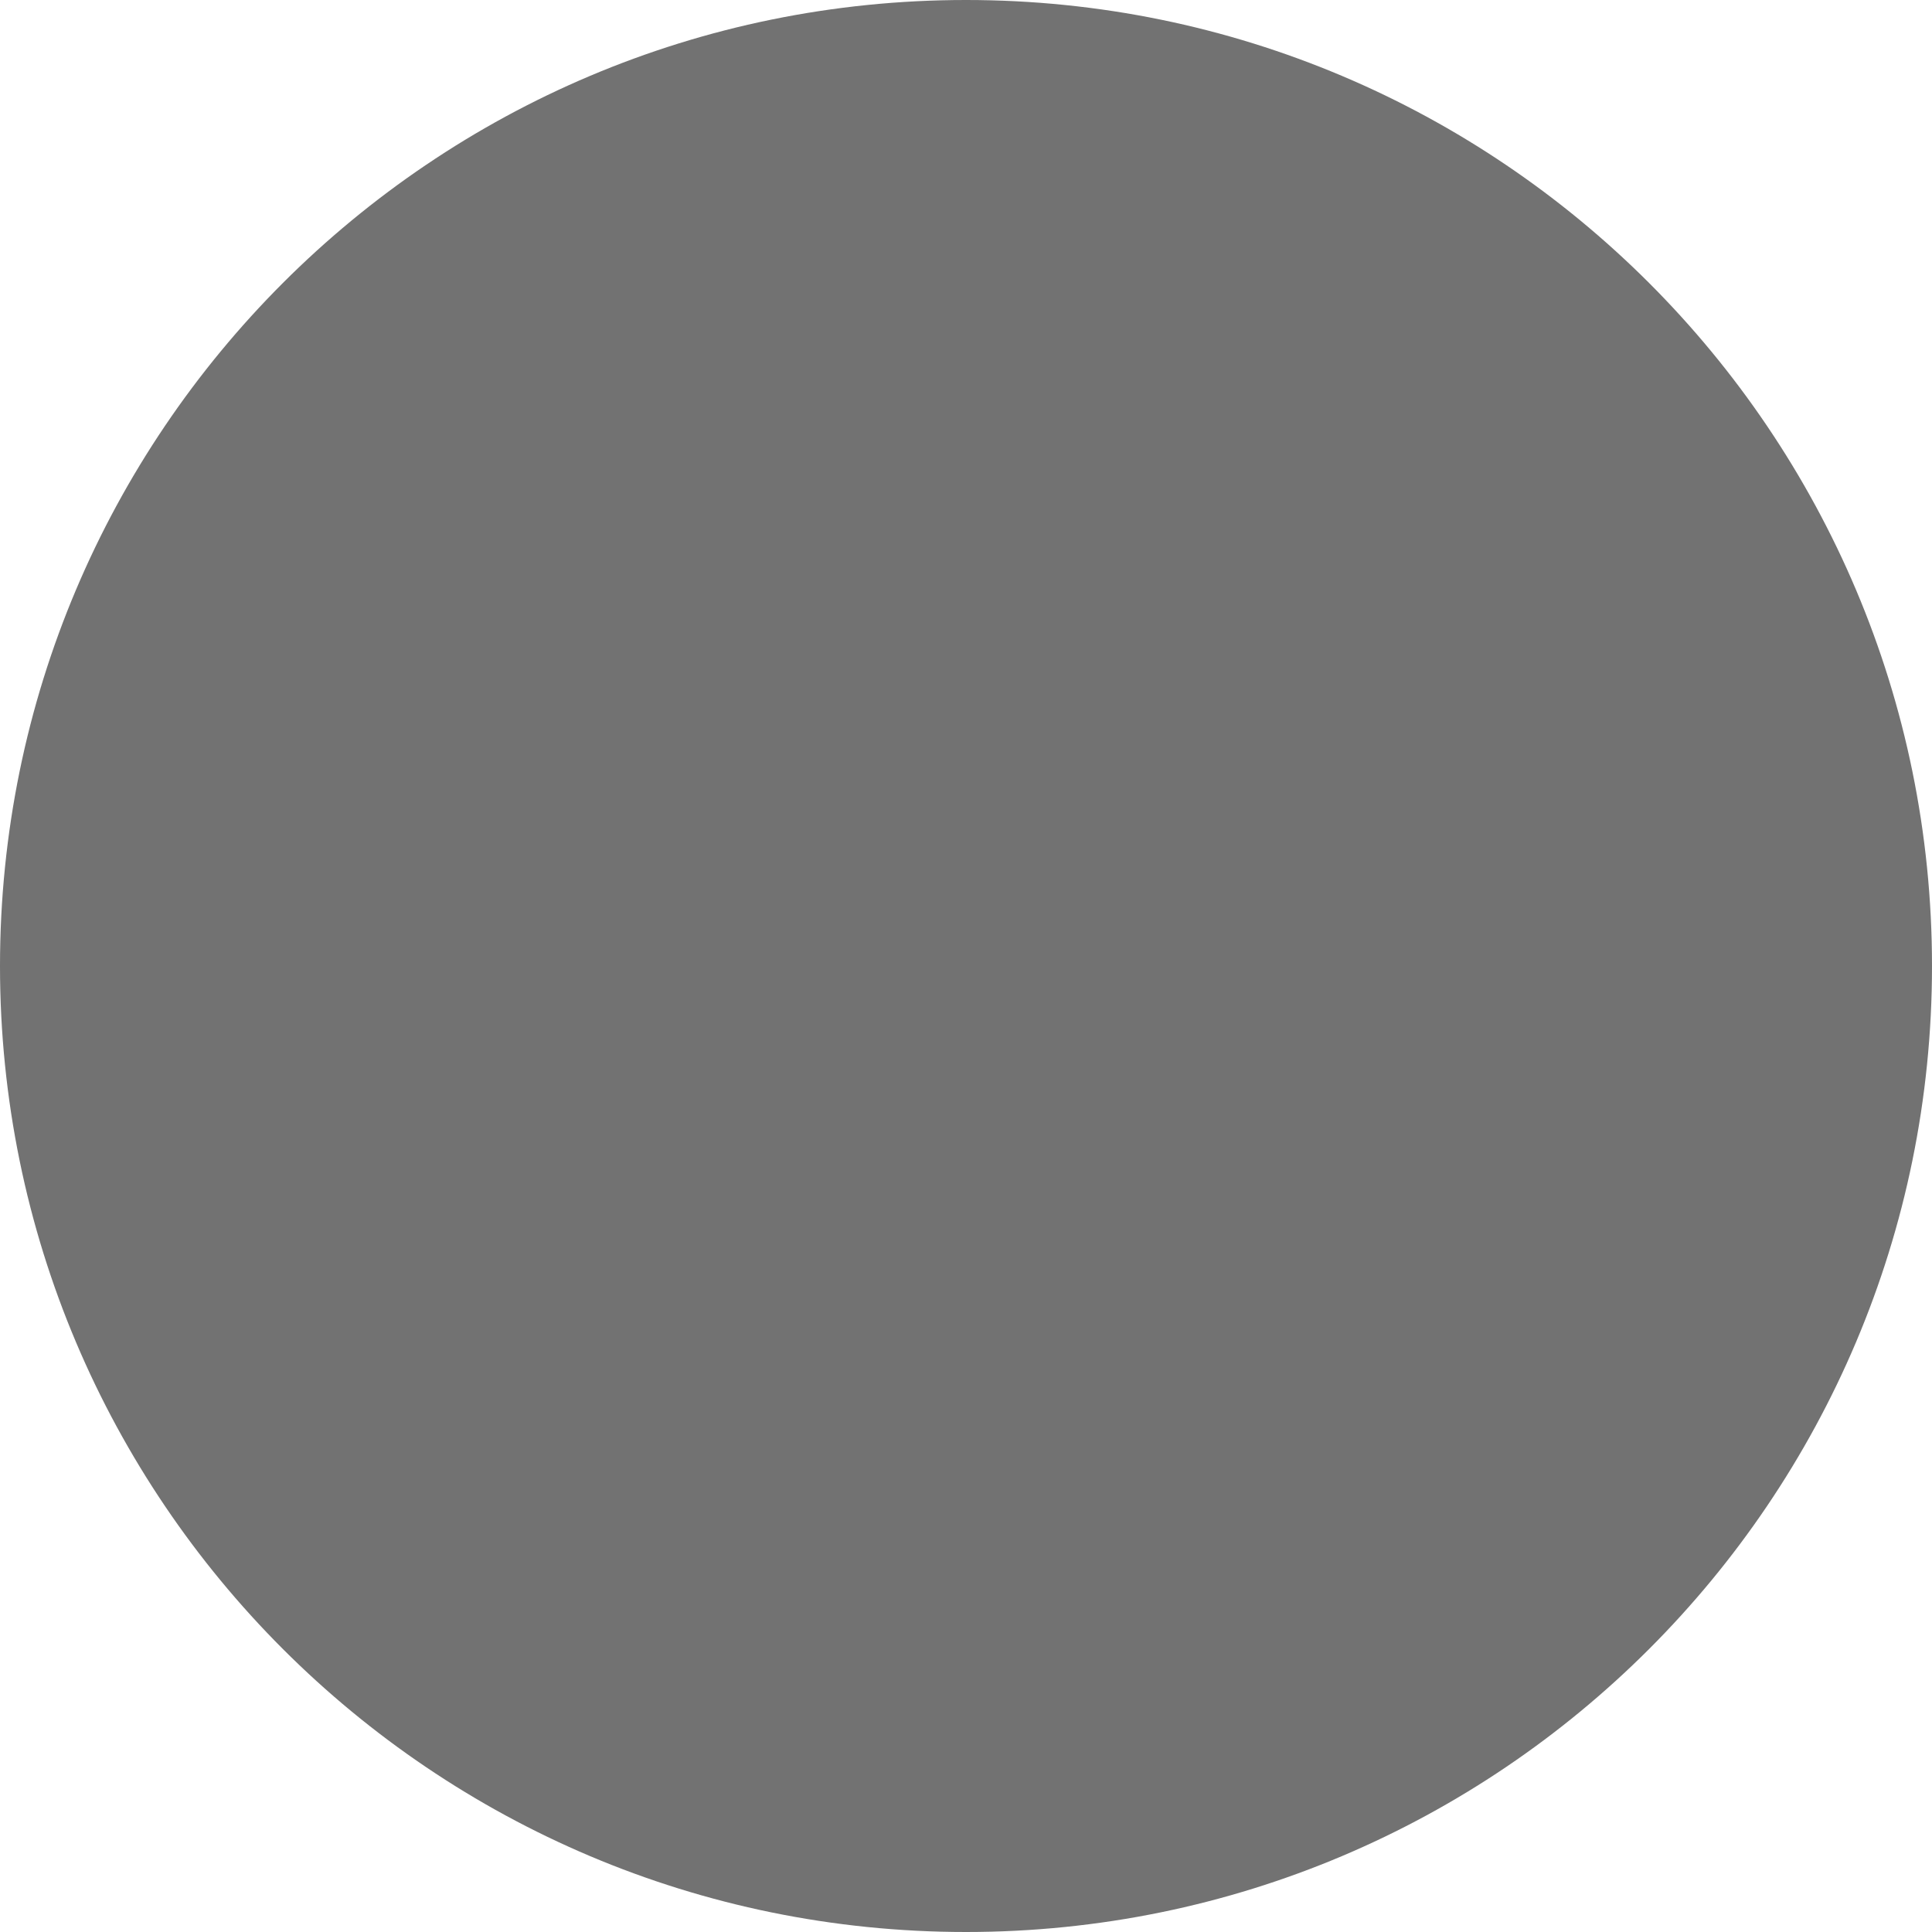
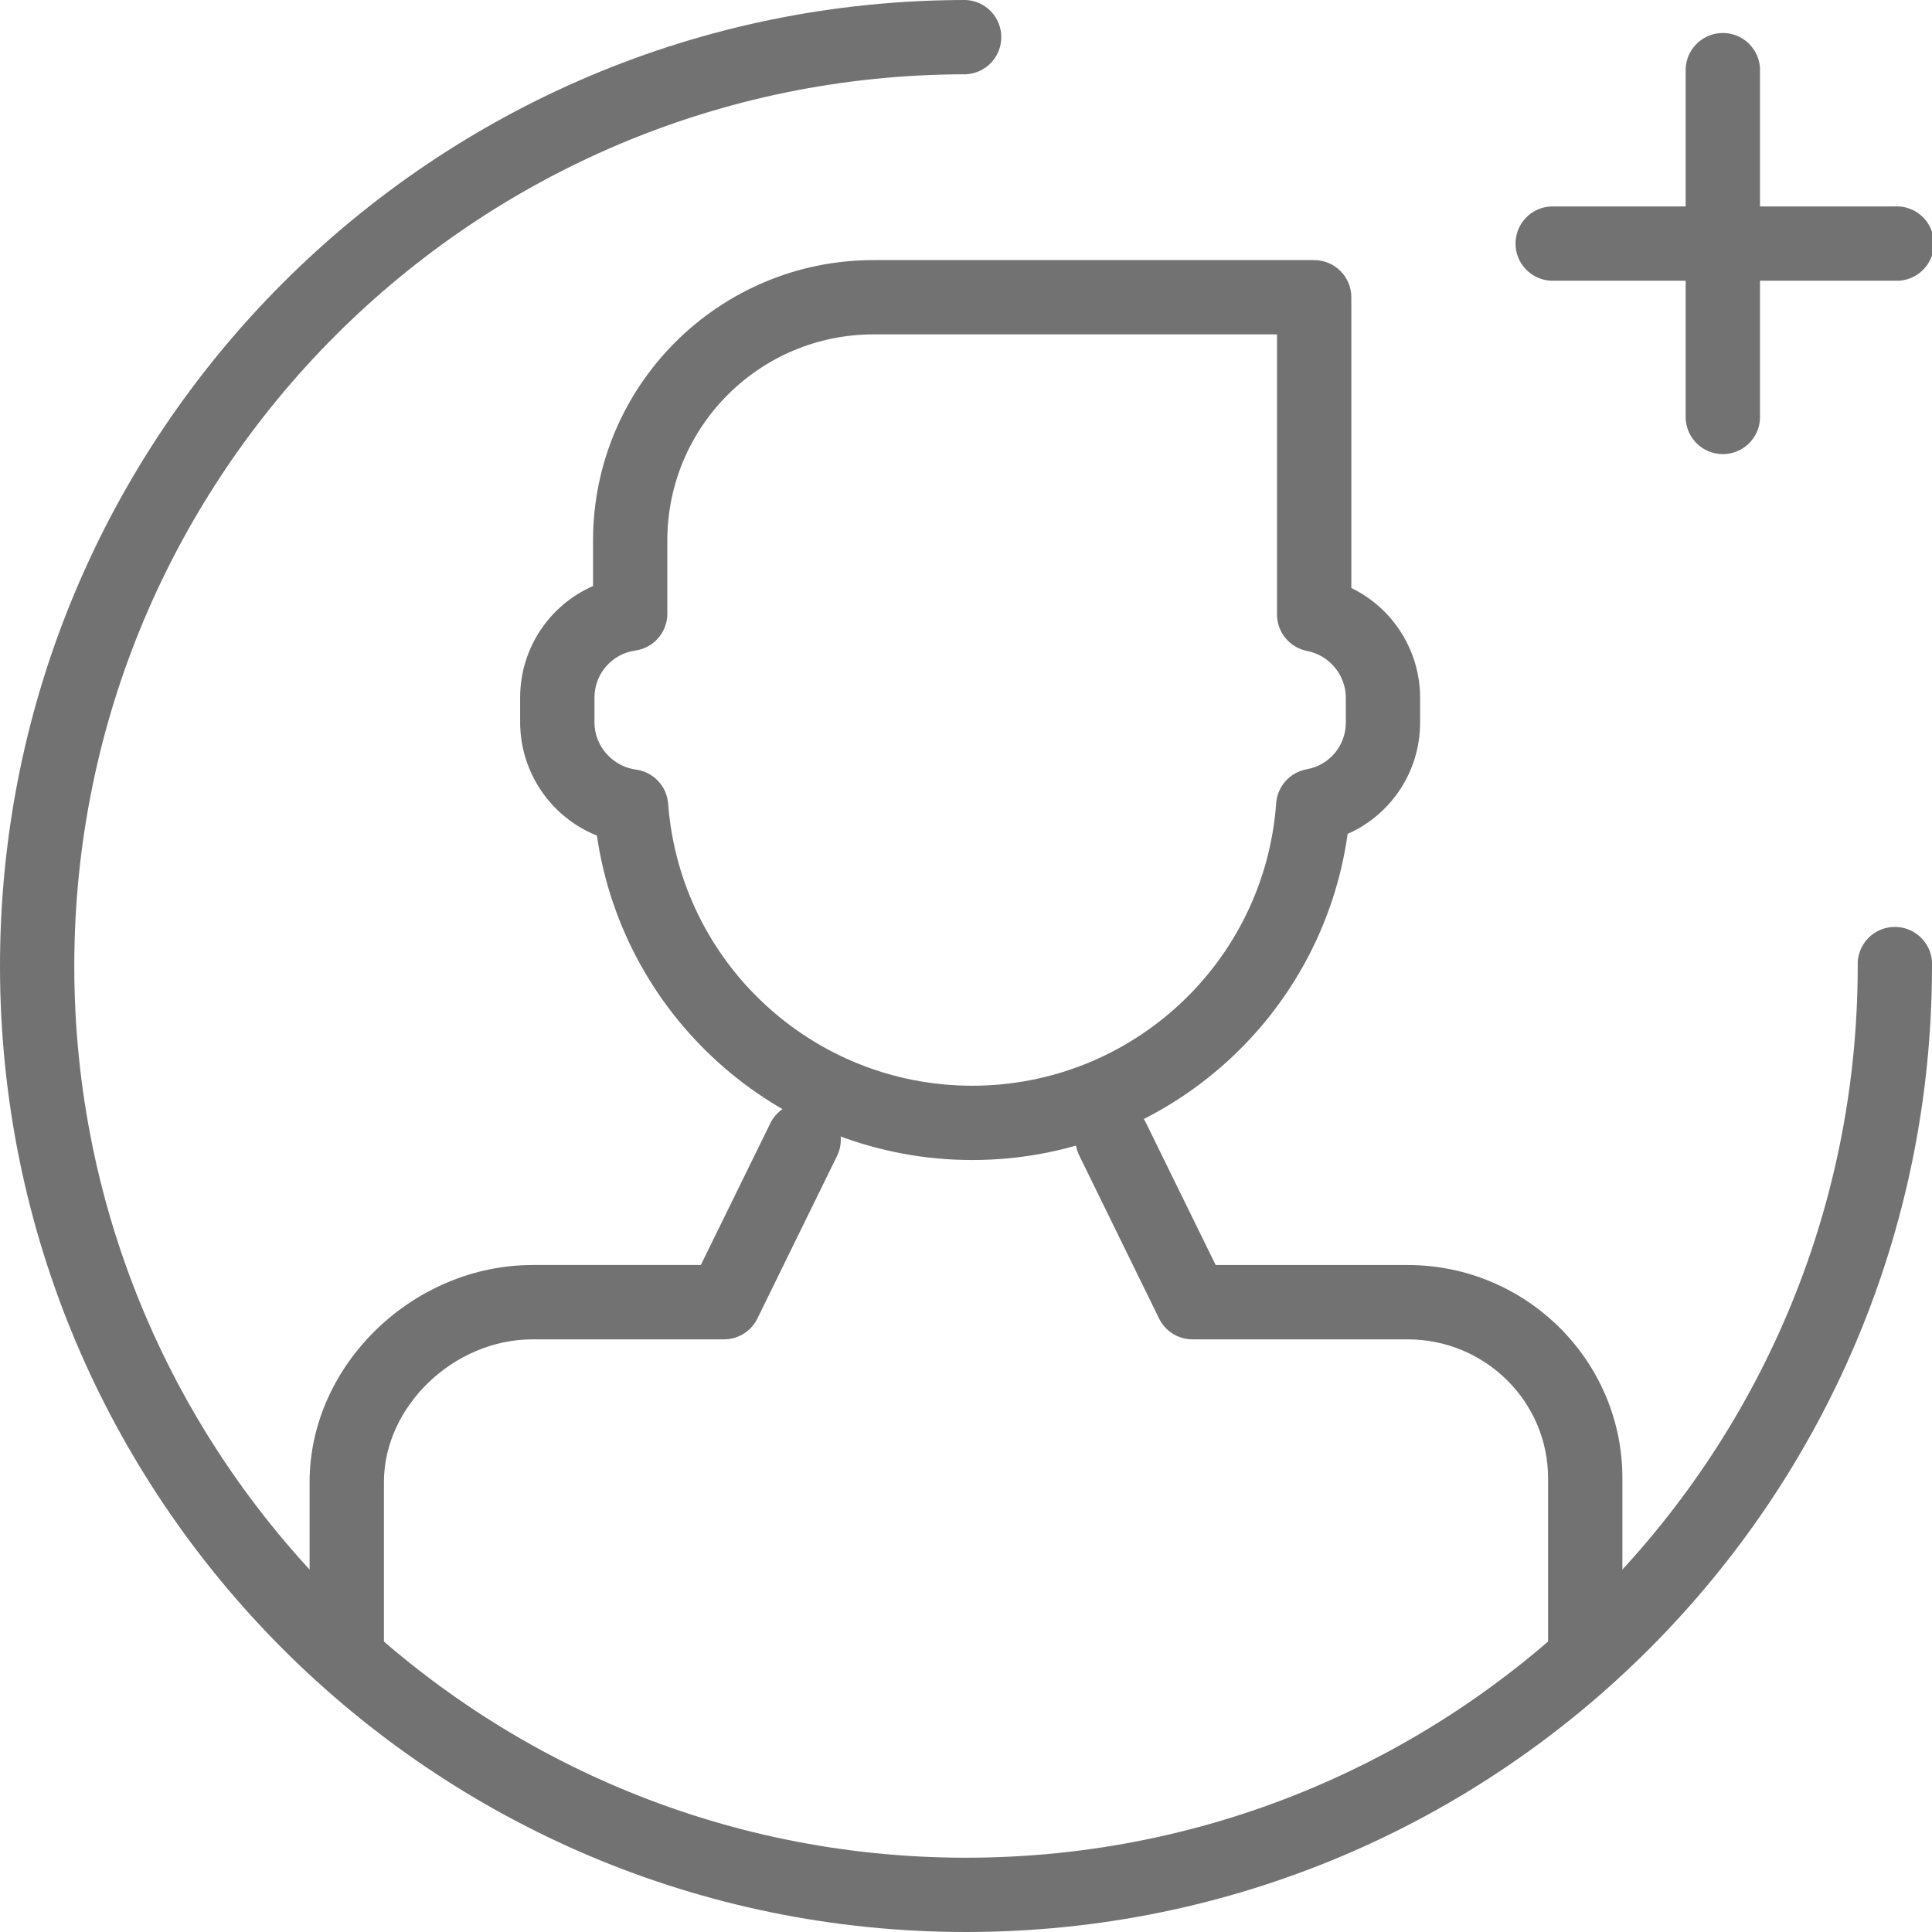
- <svg xmlns="http://www.w3.org/2000/svg" version="1.1" id="Layer_1" x="0px" y="0px" width="20px" height="20px" viewBox="0 0 20 20" enable-background="new 0 0 20 20" xml:space="preserve">
-   <circle fill="#727272" cx="10" cy="10" r="10" />
+ <svg xmlns="http://www.w3.org/2000/svg" width="40" height="40" viewBox="0 0 40 40">
+   <g fill="#727272" fill-rule="nonzero">
+     <path d="M20 0C8.954 0 0 8.954 0 20s8.954 20 20 20 20-8.954 20-20a.77.77 0 1 0-1.538 0c0 10.196-8.266 18.462-18.462 18.462S1.538 30.196 1.538 20 9.804 1.538 20 1.538A.77.77 0 0 0 20 0z" />
+     <path d="M11.025 26.191c-2.468 0-4.615 2.063-4.615 4.493v3.642a.77.77 0 0 0 1.539 0v-3.642c0-1.566 1.445-2.954 3.076-2.954h3.965a.77.77 0 0 0 .69-.43l1.666-3.4a.77.77 0 0 0-1.381-.677L14.51 26.19h-3.485zm12.69-2.968a.77.77 0 0 0-1.382.677l1.665 3.4a.77.77 0 0 0 .691.43h4.455c1.606 0 2.907 1.29 2.907 2.873v3.642a.77.77 0 1 0 1.539 0v-3.642c0-2.435-1.994-4.412-4.446-4.412h-3.975l-1.455-2.968zM36.439 8.604V1.481a.77.77 0 1 0-1.539 0v7.123a.77.77 0 1 0 1.539 0z" />
+     <path d="M39.23 4.274h-7.122a.77.77 0 0 0 0 1.538h7.123a.77.77 0 1 0 0-1.538zM18.09 6.923a4.271 4.271 0 0 0-4.274 4.267v1.517a.77.77 0 0 1-.662.762.981.981 0 0 0-.846.973v.517c0 .488.373.91.86.975a.77.77 0 0 1 .665.706 6.315 6.315 0 0 0 6.294 5.839 6.31 6.31 0 0 0 6.295-5.85.77.77 0 0 1 .632-.702.98.98 0 0 0 .81-.968v-.517a.994.994 0 0 0-.803-.965.77.77 0 0 1-.622-.755V6.923h-8.35zm-5.812 4.267a5.81 5.81 0 0 1 5.811-5.805h9.119a.77.77 0 0 1 .77.769v6.02a2.53 2.53 0 0 1 1.424 2.268v.517c0 1.02-.607 1.911-1.5 2.306a7.85 7.85 0 0 1-7.775 6.752 7.856 7.856 0 0 1-7.769-6.717 2.532 2.532 0 0 1-1.589-2.34v-.518c0-1.025.613-1.917 1.509-2.309v-.943z" />
+   </g>
</svg>
